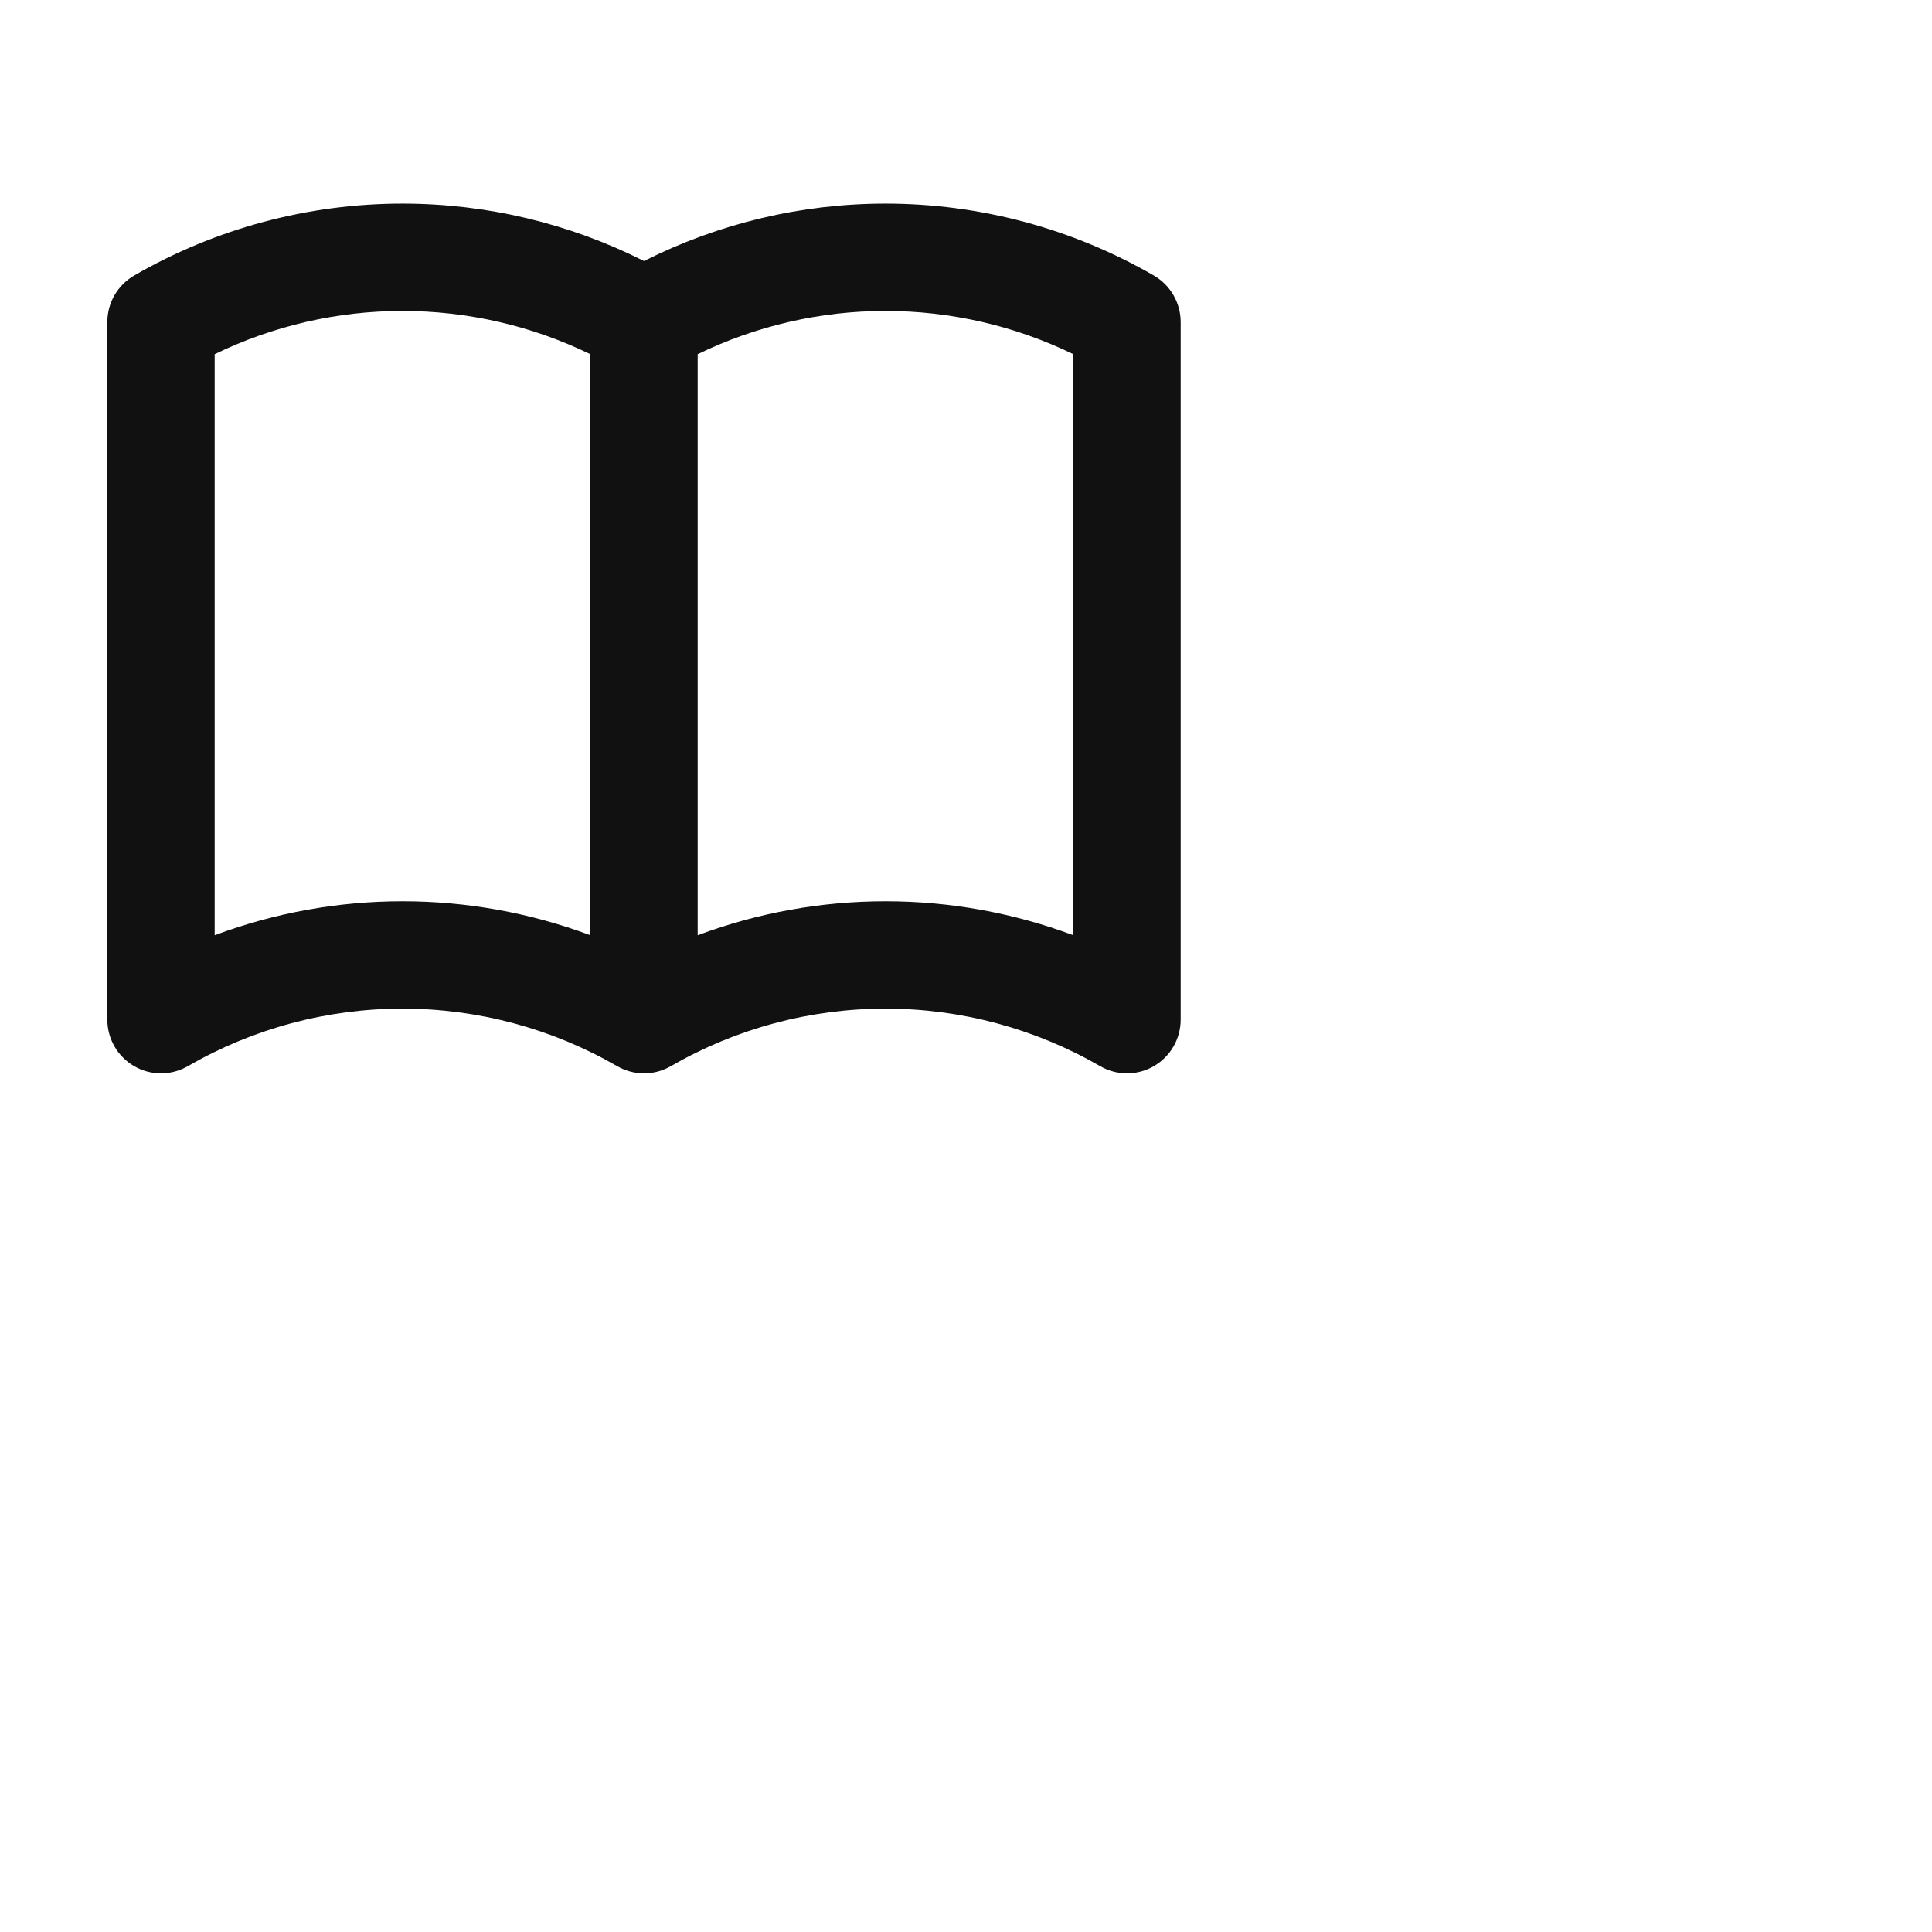
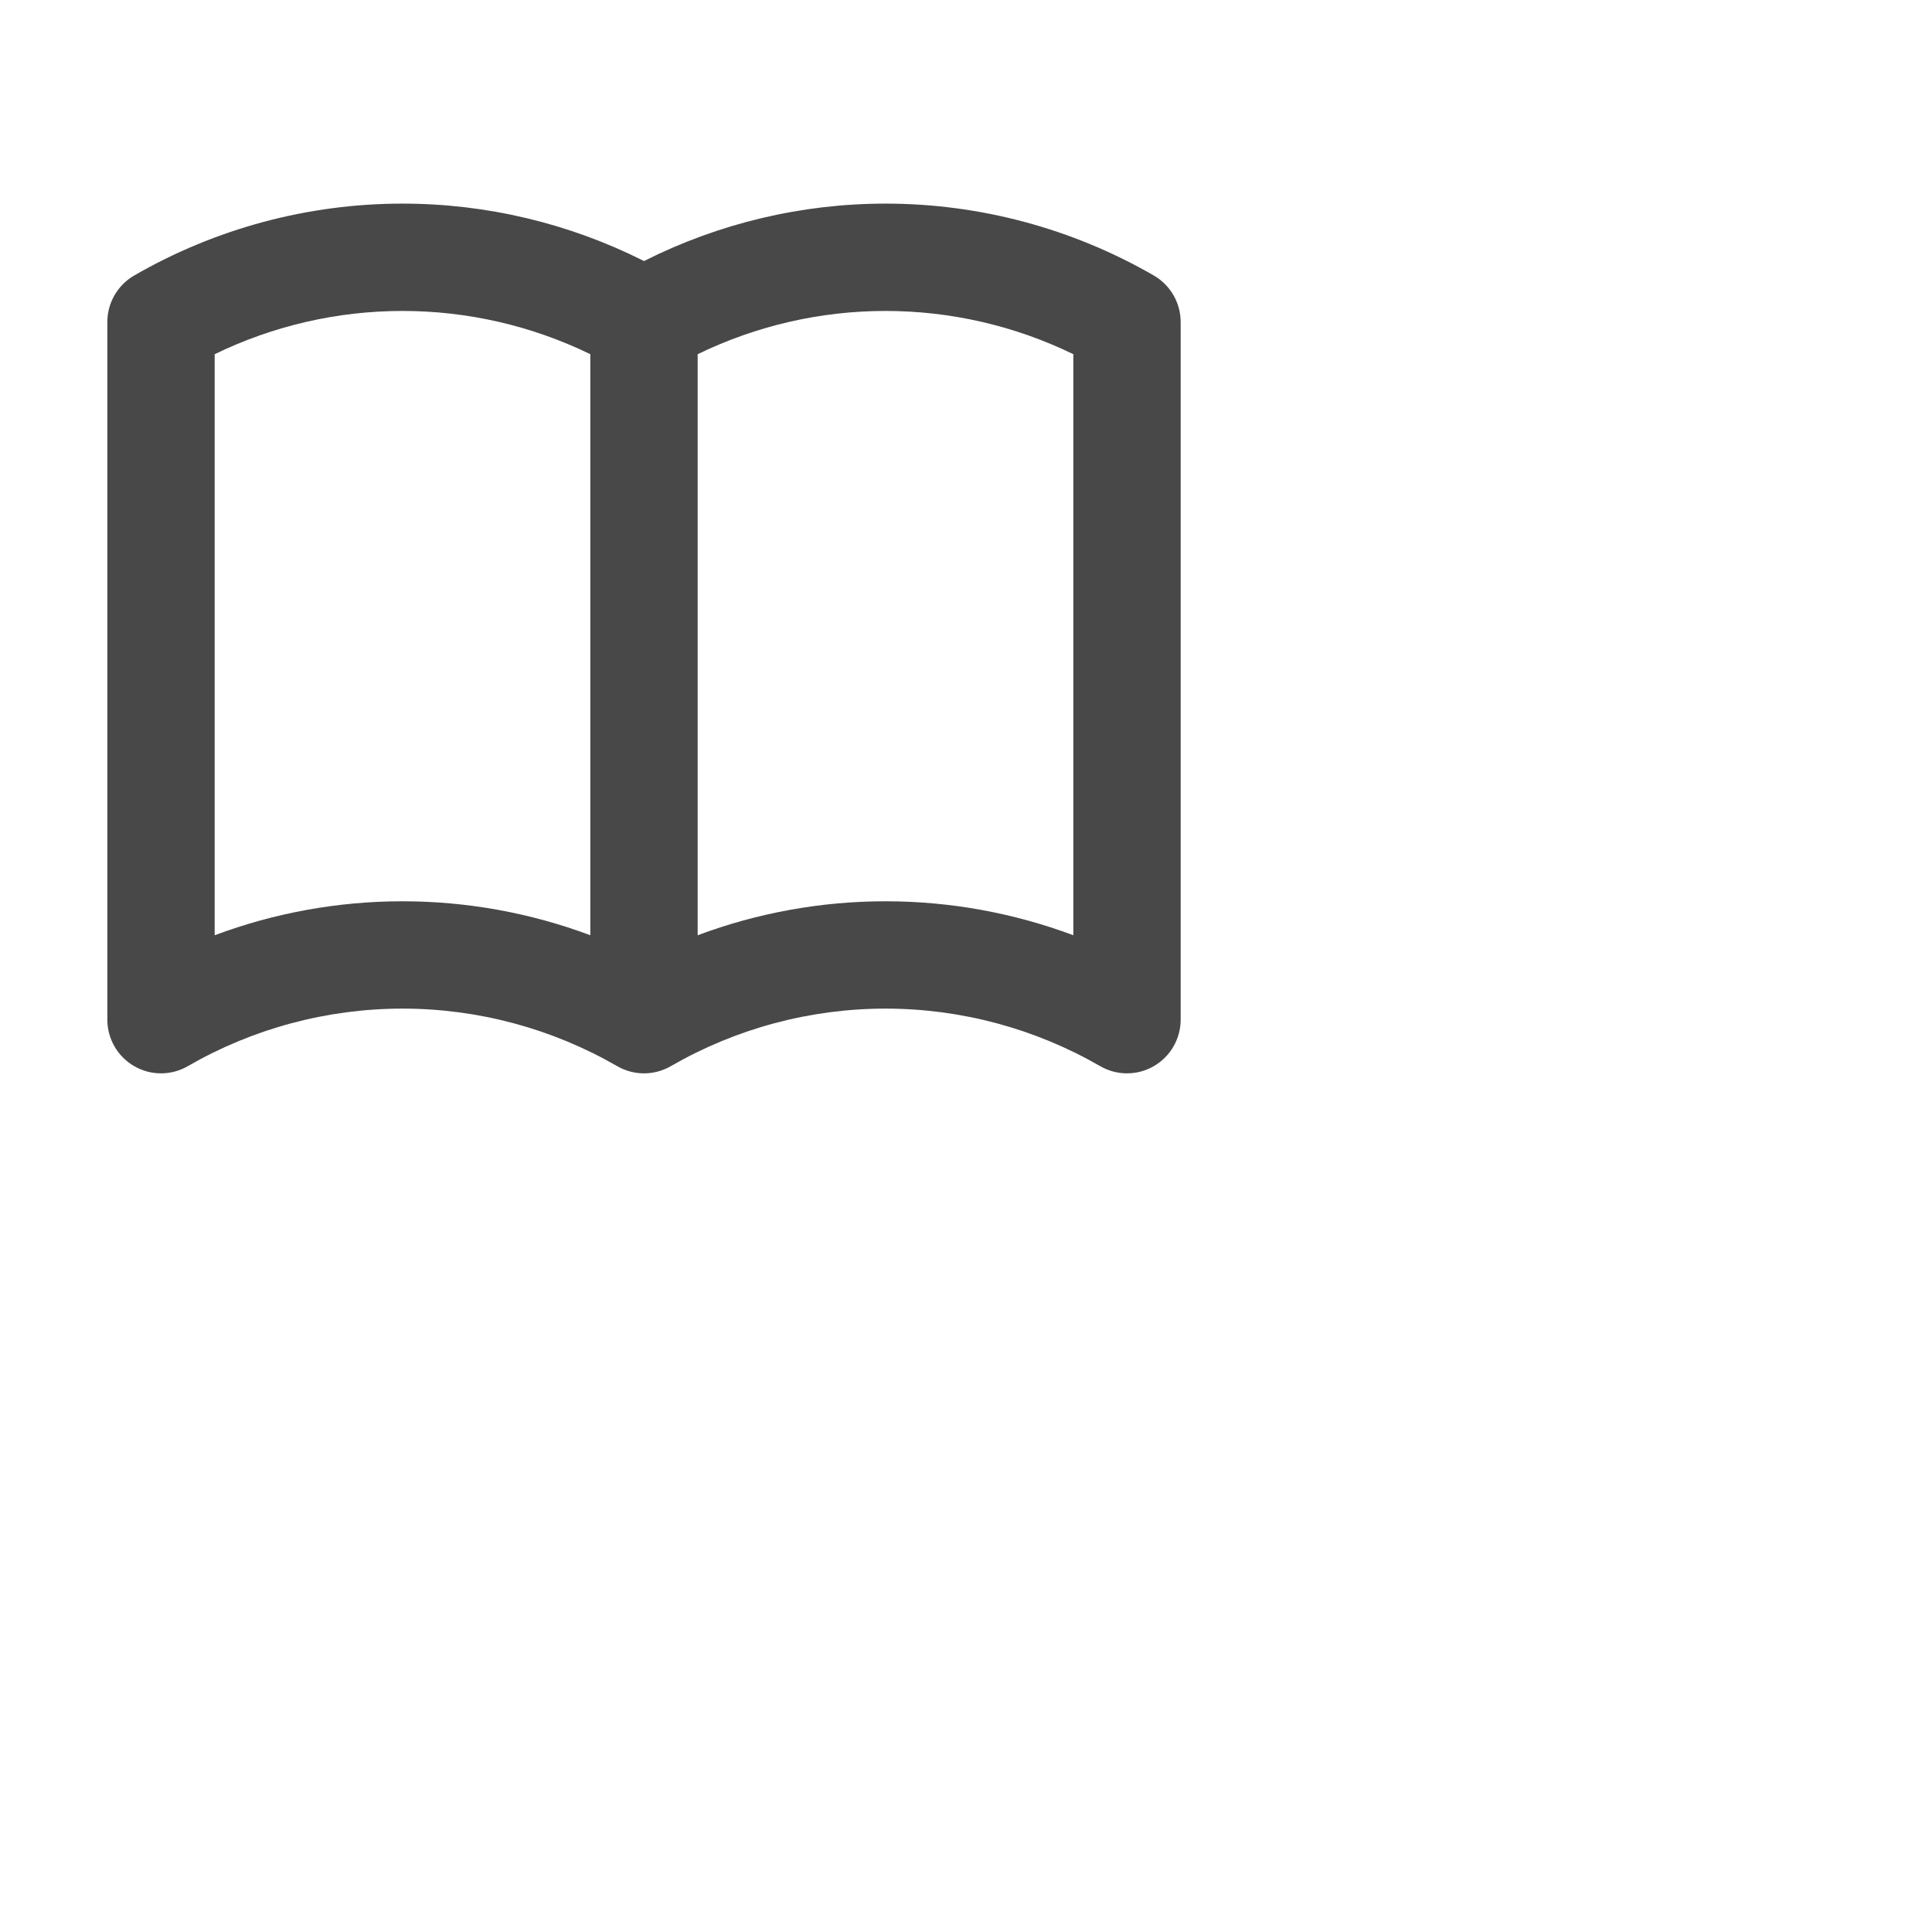
<svg xmlns="http://www.w3.org/2000/svg" width="36" height="36" viewBox="0 0 36 36" fill="none">
  <mask id="mask0_982_54205" style="mask-type:alpha" maskUnits="userSpaceOnUse" x="2" y="3" width="36" height="36">
    <path fill-rule="evenodd" clip-rule="evenodd" d="M4 6.6V17.427C5.115 17.01 6.3 16.794 7.5 16.794C8.7 16.794 9.885 17.01 11 17.427V6.6C9.912 6.071 8.715 5.794 7.5 5.794C6.285 5.794 5.088 6.071 4 6.6ZM13 6.6V17.427C14.115 17.01 15.3 16.794 16.5 16.794C17.7 16.794 18.885 17.01 20 17.427V6.6C18.912 6.071 17.715 5.794 16.5 5.794C15.285 5.794 14.088 6.071 13 6.6ZM12 4.864C10.607 4.162 9.066 3.794 7.5 3.794C5.745 3.794 4.02 4.256 2.5 5.134C2.191 5.313 2 5.643 2 6V19C2 19.357 2.191 19.687 2.5 19.866C2.809 20.045 3.191 20.045 3.5 19.866C4.716 19.164 6.096 18.794 7.5 18.794C8.904 18.794 10.284 19.164 11.5 19.866C11.809 20.045 12.191 20.045 12.5 19.866C13.716 19.164 15.096 18.794 16.5 18.794C17.904 18.794 19.284 19.164 20.5 19.866C20.809 20.045 21.191 20.045 21.5 19.866C21.809 19.687 22 19.357 22 19V6C22 5.643 21.809 5.313 21.5 5.134C19.98 4.256 18.255 3.794 16.5 3.794C14.934 3.794 13.393 4.162 12 4.864Z" fill="#111111" />
  </mask>
  <g mask="url(#mask0_982_54205)">
-     <rect width="36" height="36" fill="#111111" />
+     <rect width="36" height="36" fill="#484848" />
  </g>
</svg>
